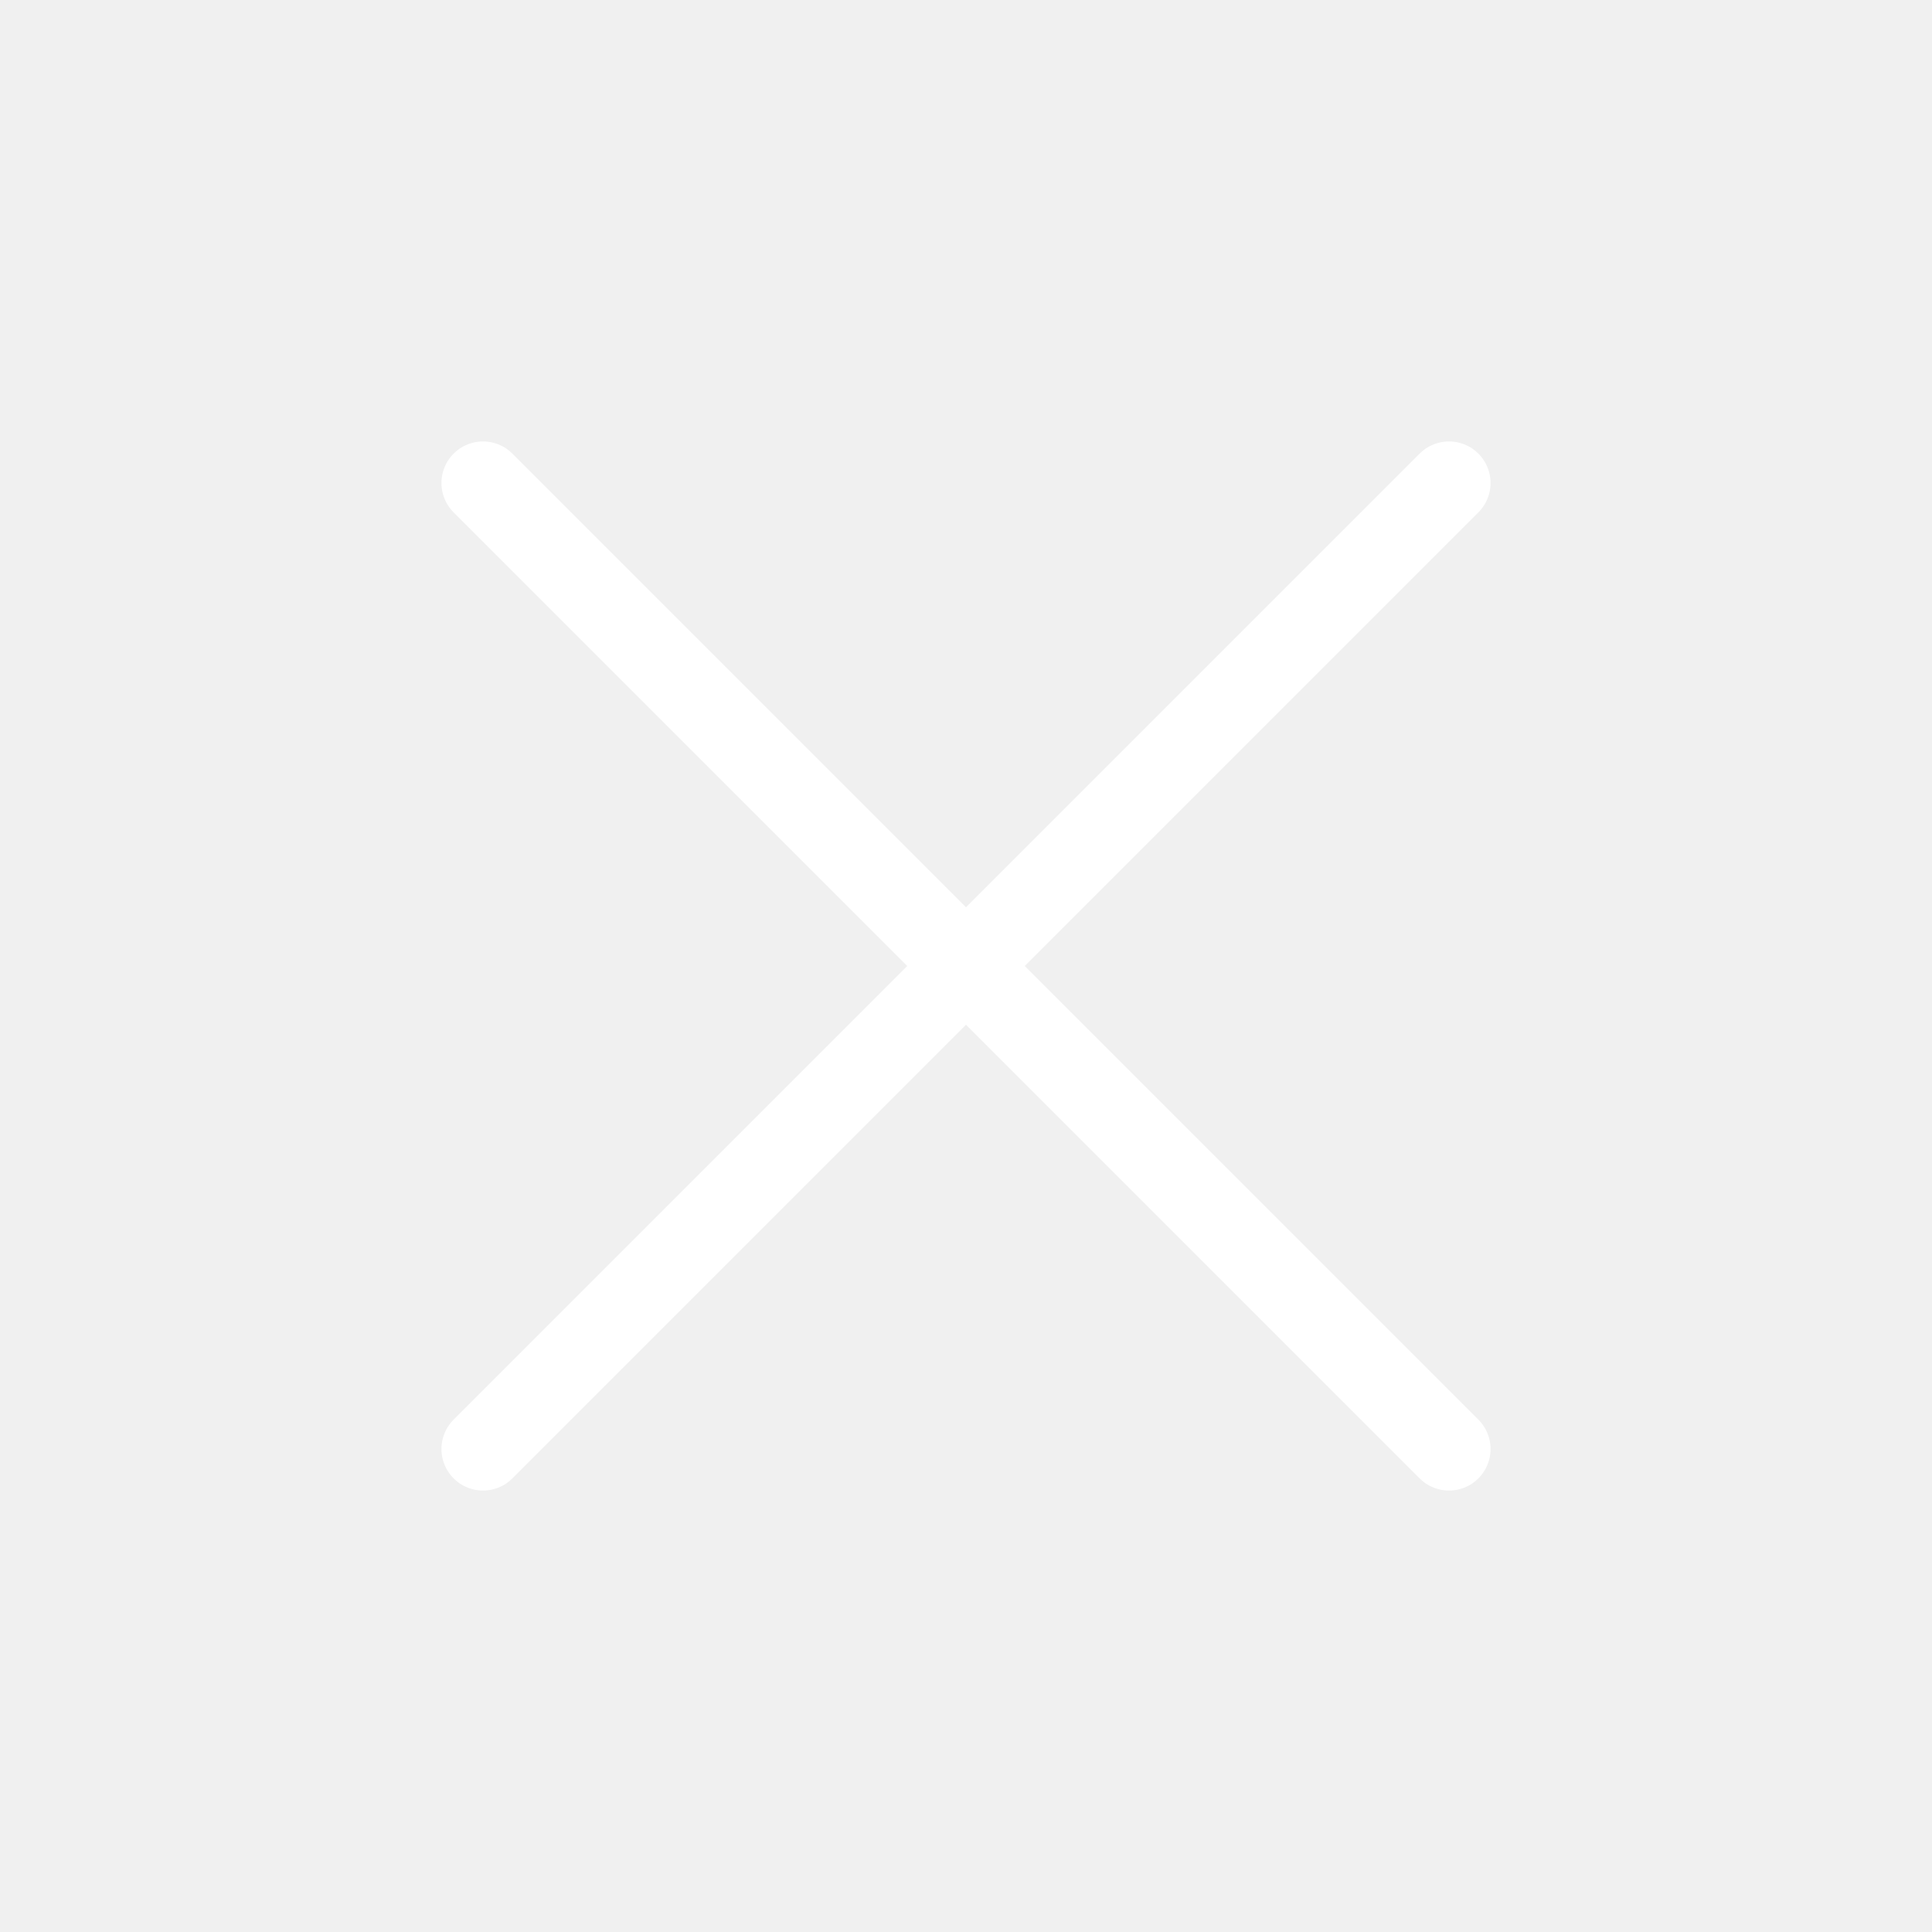
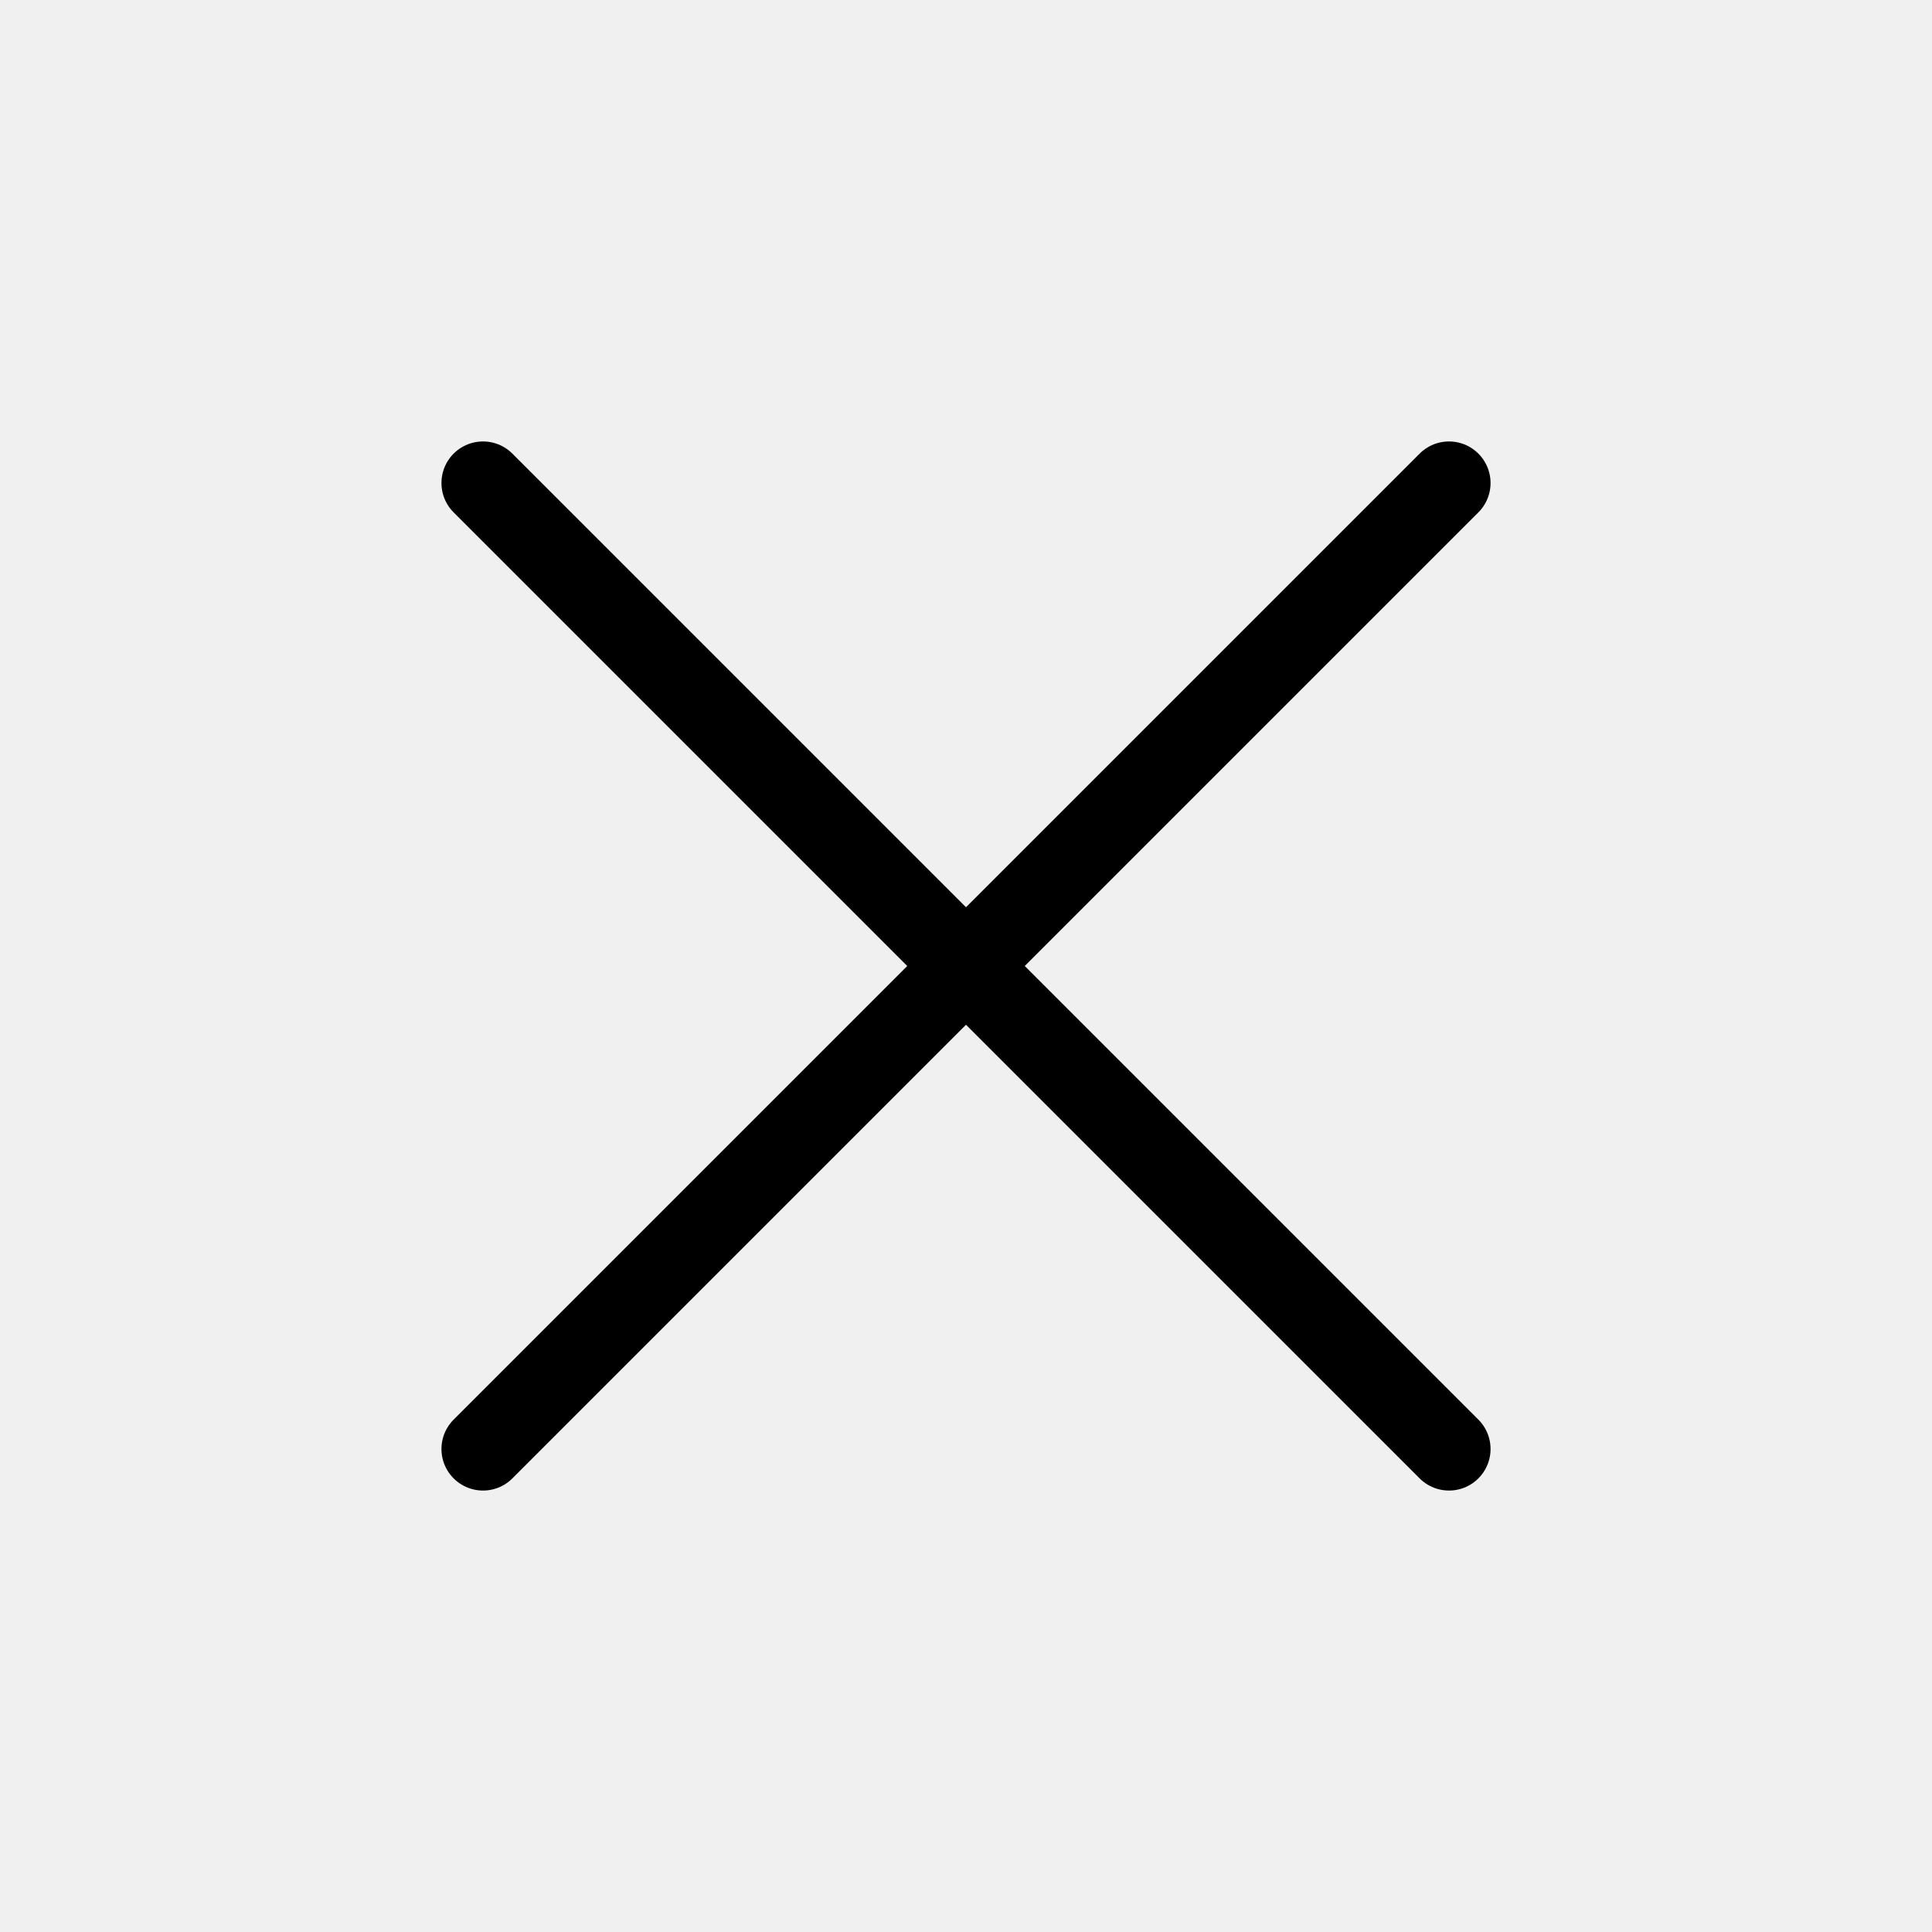
<svg xmlns="http://www.w3.org/2000/svg" width="93" height="93" viewBox="0 0 93 93" fill="none">
-   <path d="M69.75 23.25L23.25 69.75M23.25 23.25L69.75 69.75" stroke="white" stroke-width="4" stroke-linecap="round" stroke-linejoin="round" />
+   <path d="M69.75 23.25L23.25 69.75M23.25 23.25L69.75 69.75" stroke="black" stroke-width="4" stroke-linecap="round" stroke-linejoin="round" />
</svg>
